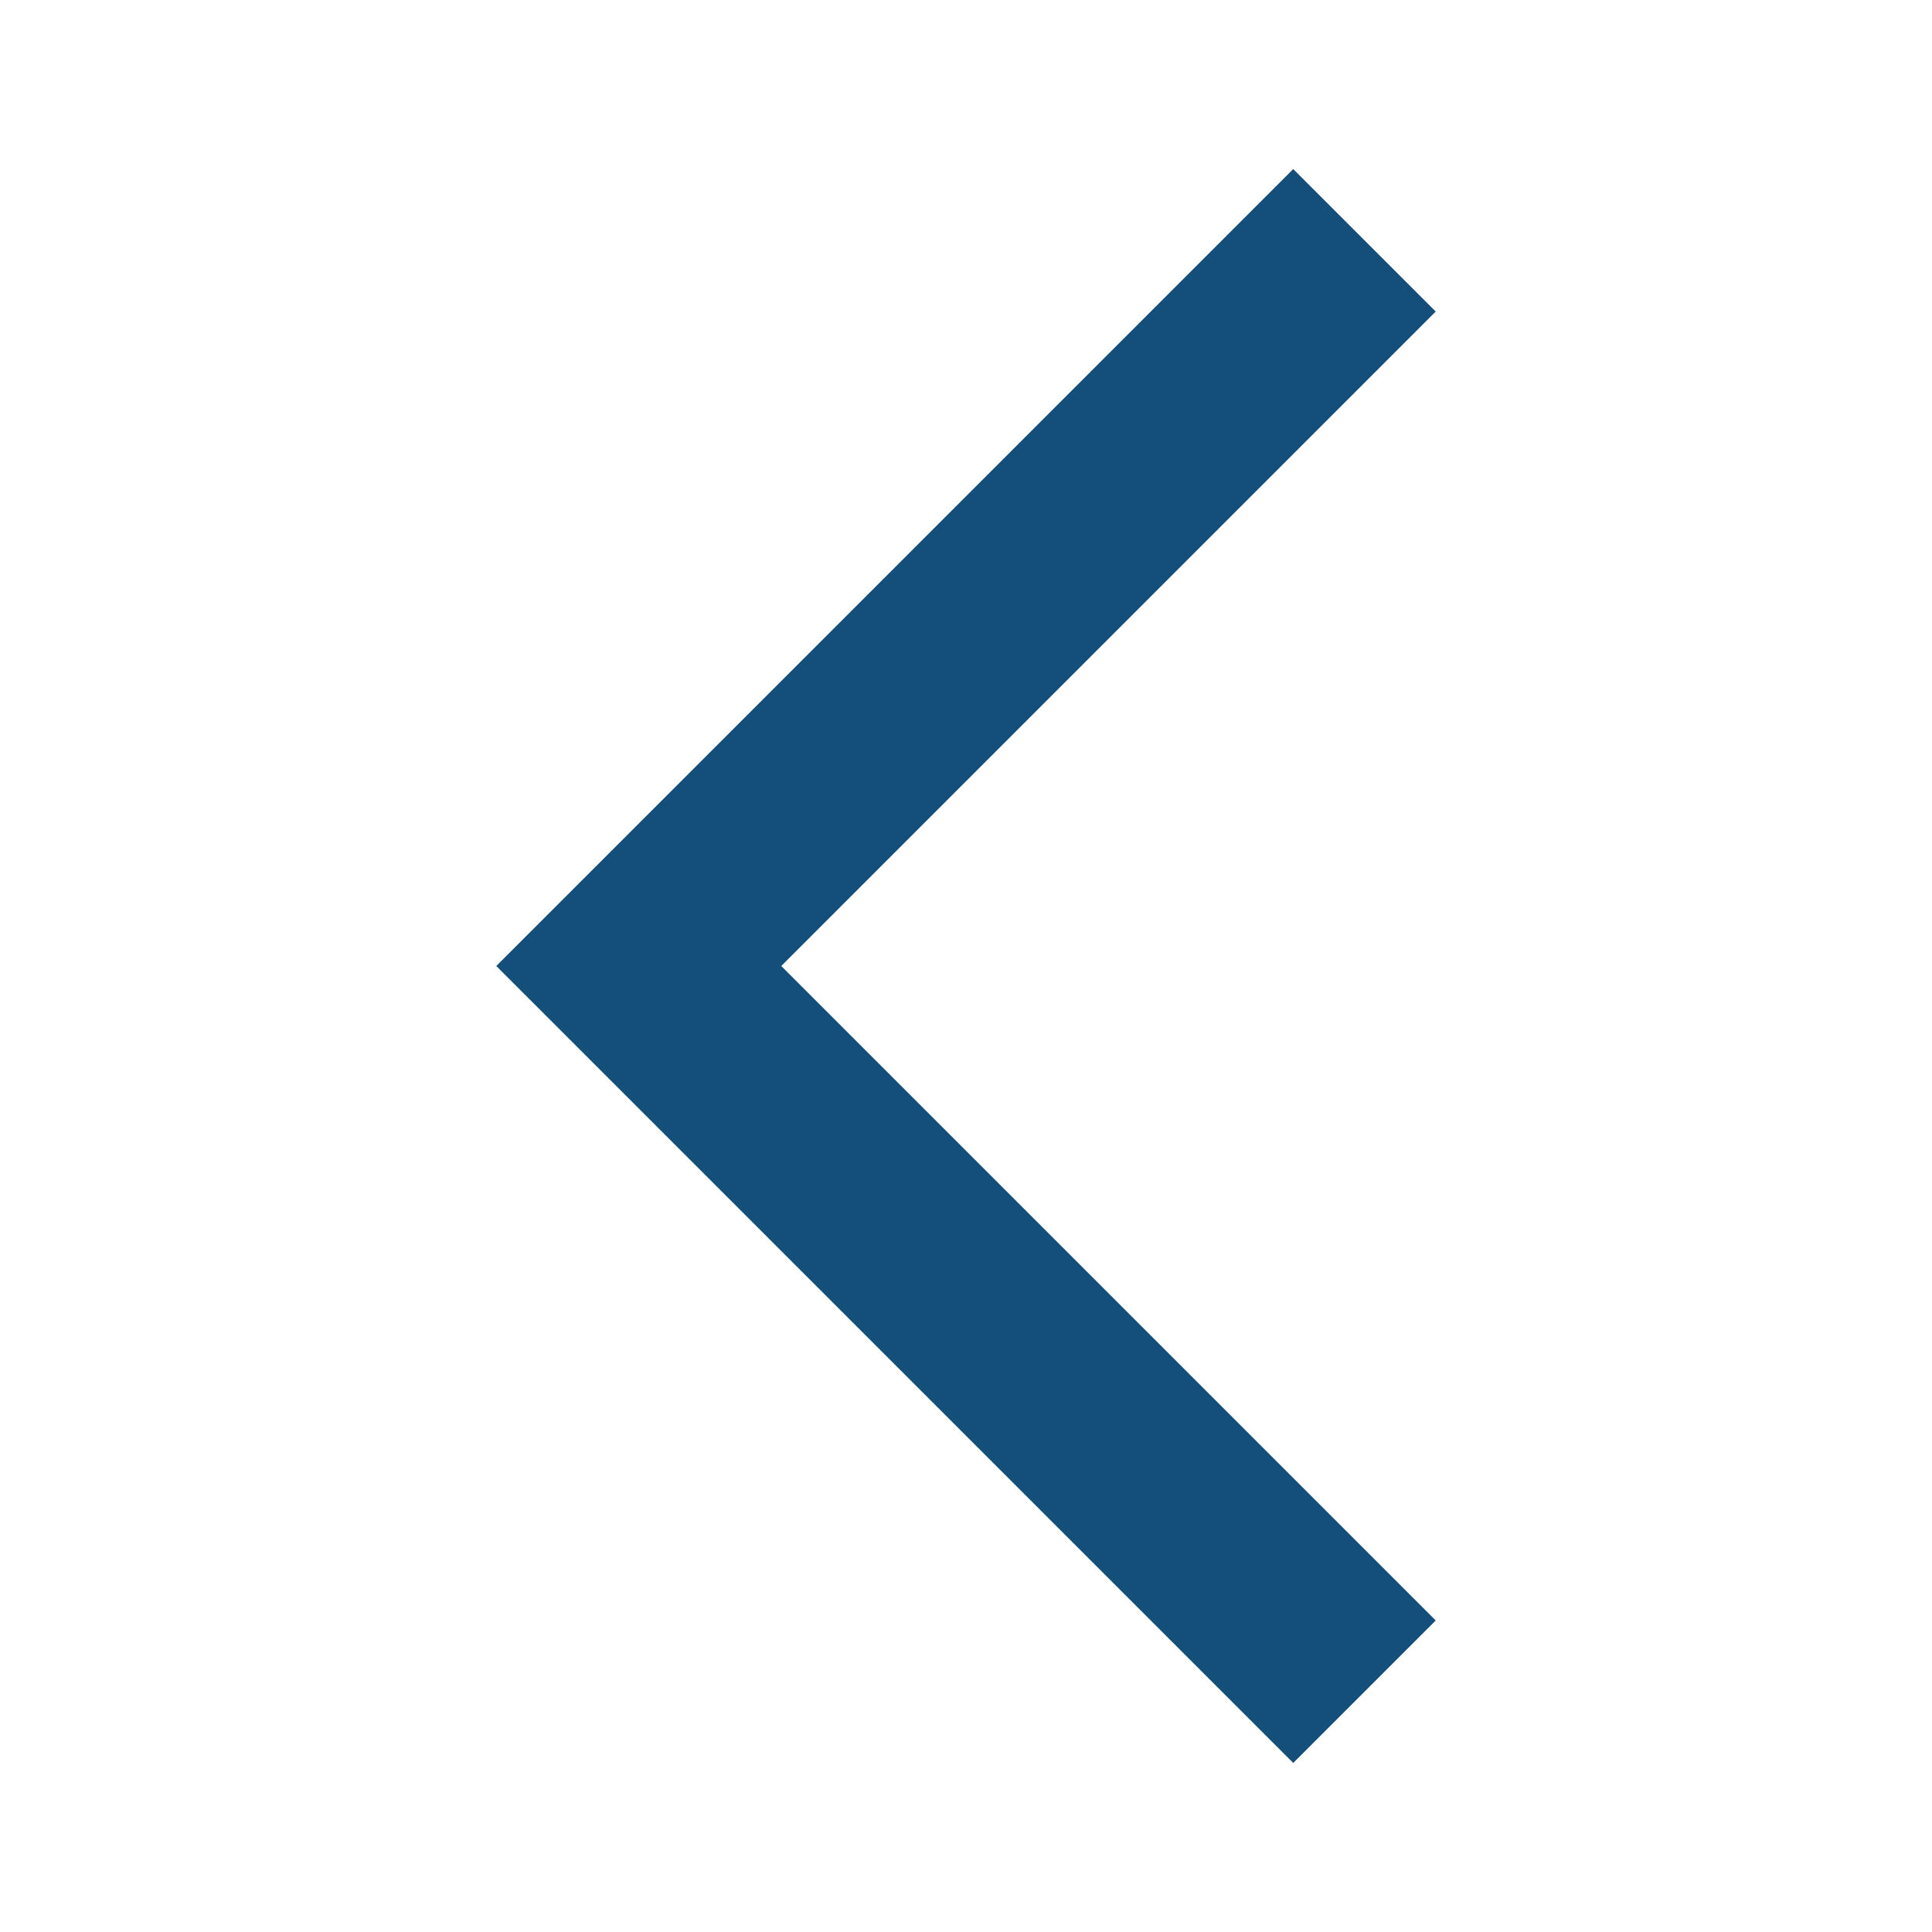
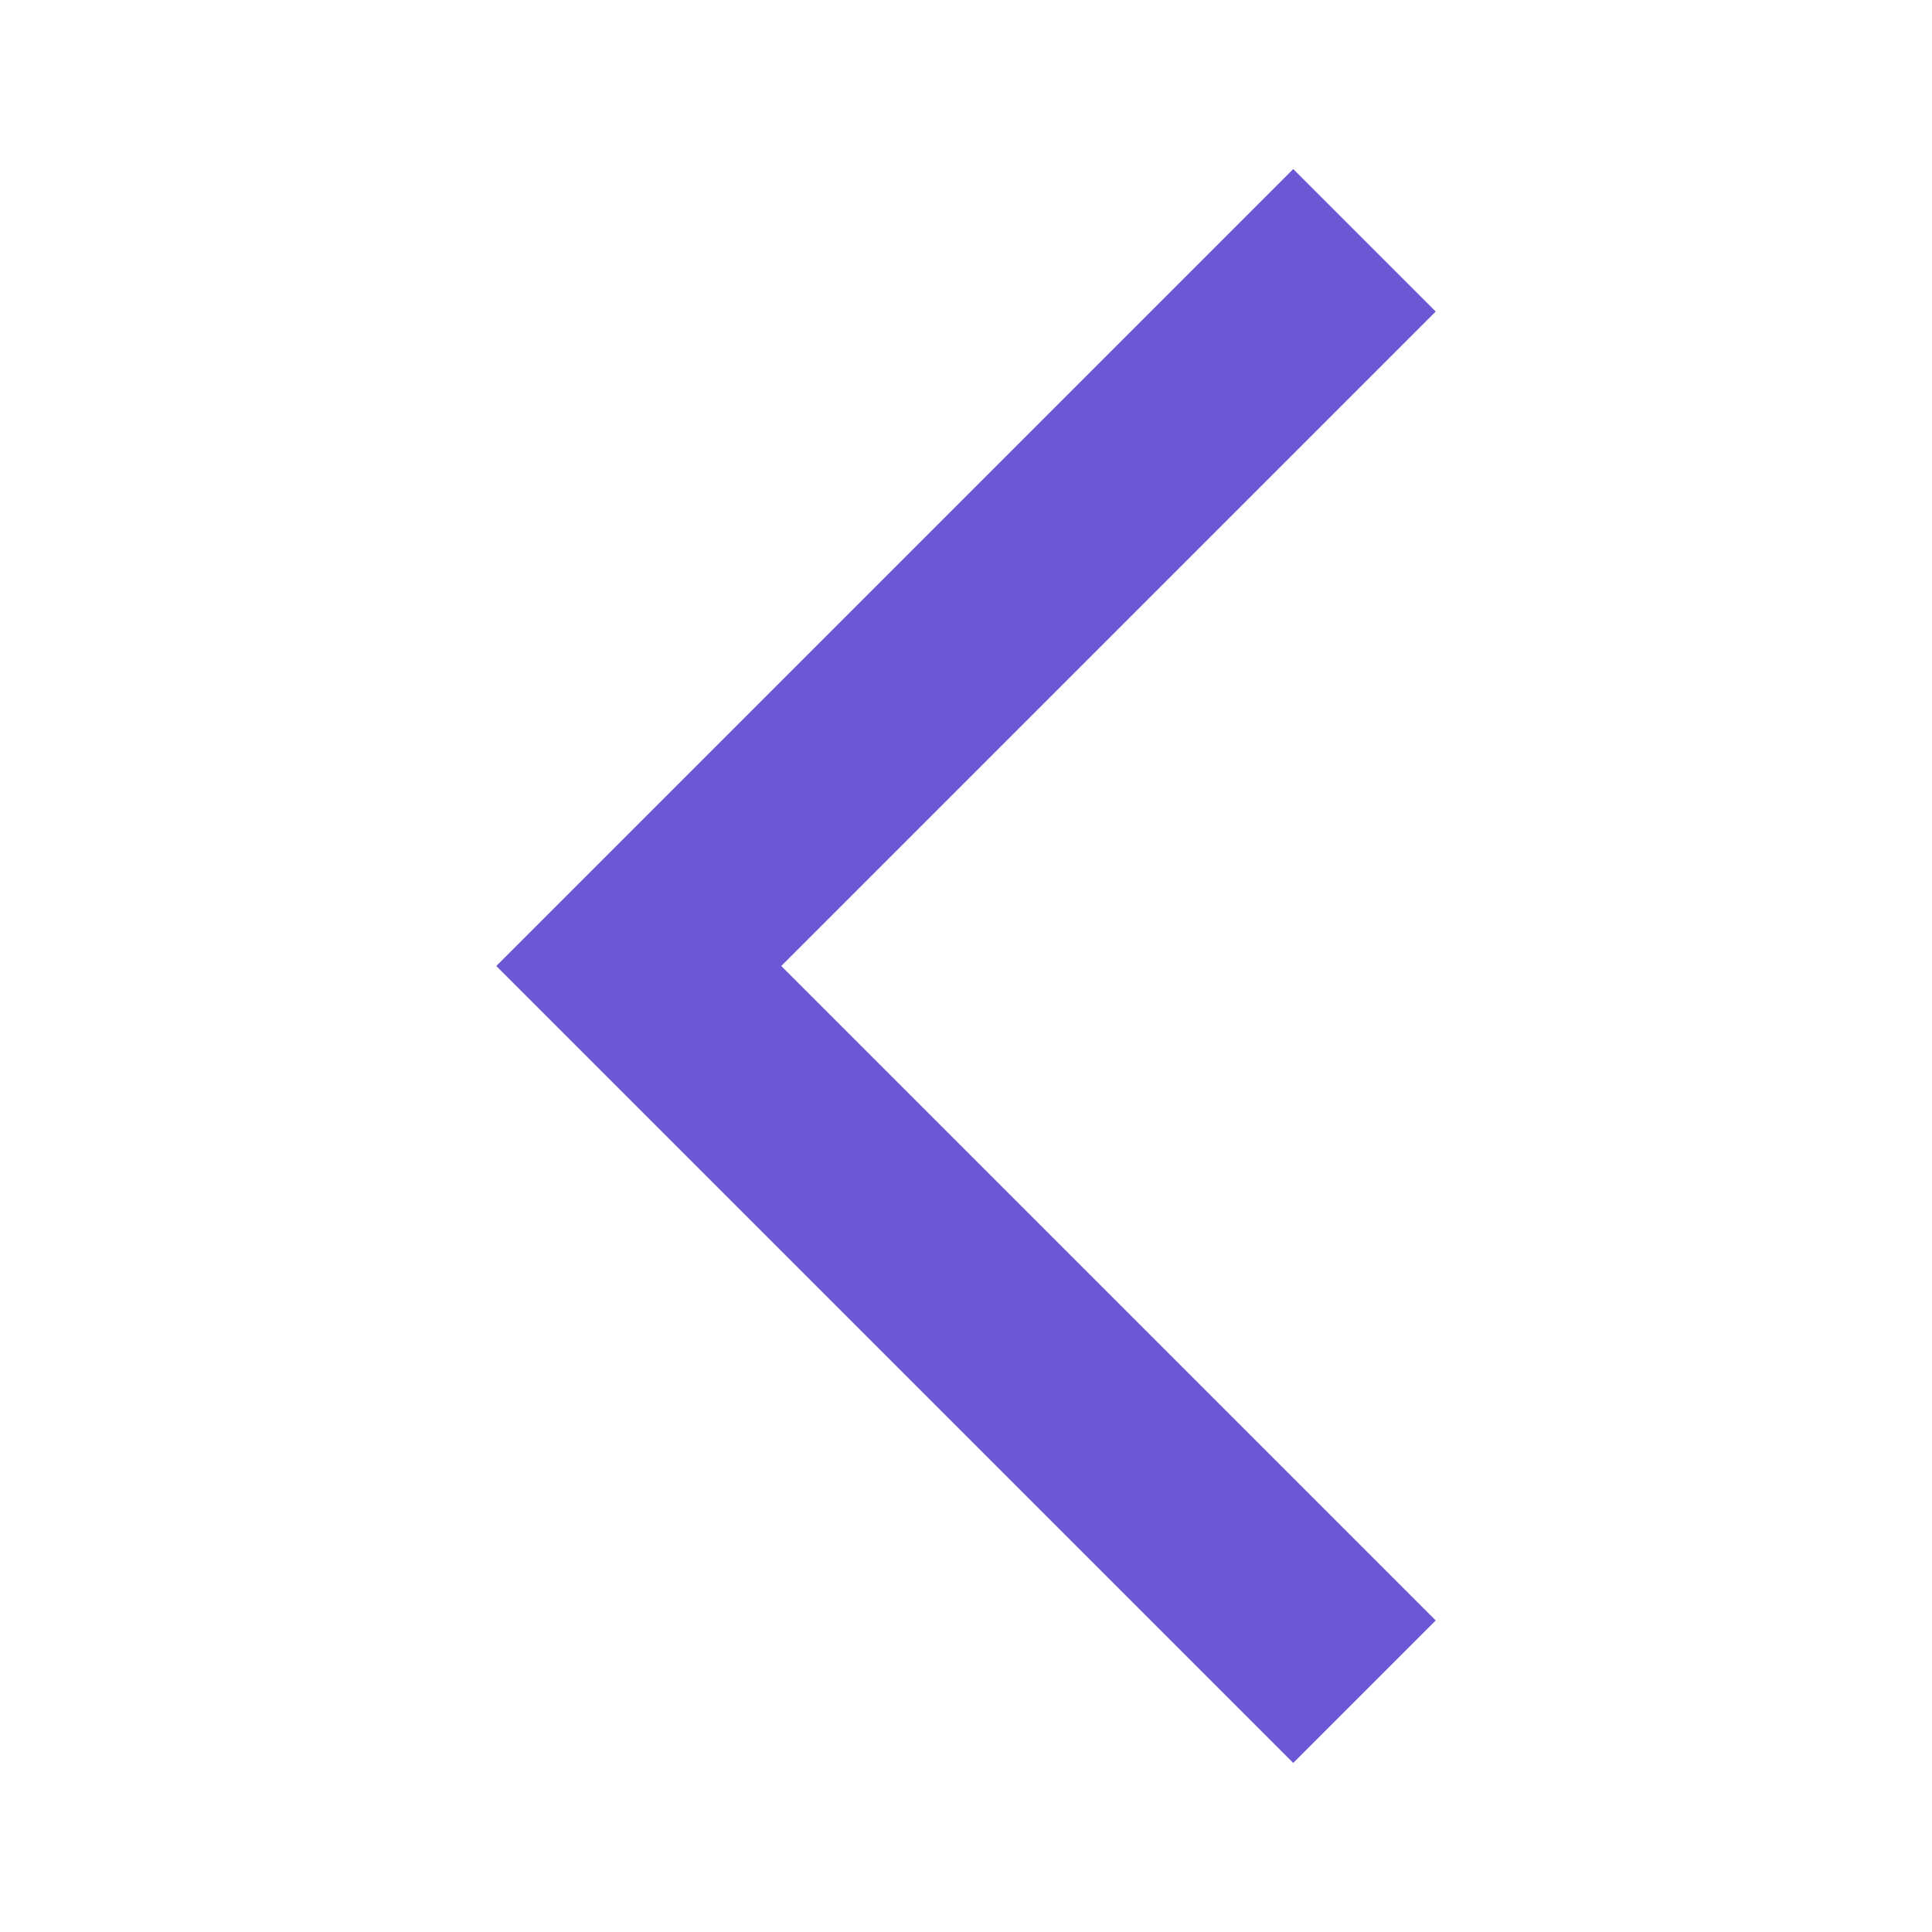
<svg xmlns="http://www.w3.org/2000/svg" width="32" height="32" viewBox="0 0 32 32" fill="none">
  <g id="arrow_back_ios">
-     <path id="Vector" d="M23.78 5.16L21.42 2.8L8.22 16L21.42 29.2L23.78 26.84L12.94 16L23.78 5.16Z" fill="#144F7C" />
+     <path id="Vector" d="M23.78 5.16L21.42 2.8L8.22 16L21.42 29.2L23.78 26.84L12.94 16L23.78 5.16Z" fill="#6E57D4" />
  </g>
</svg>
